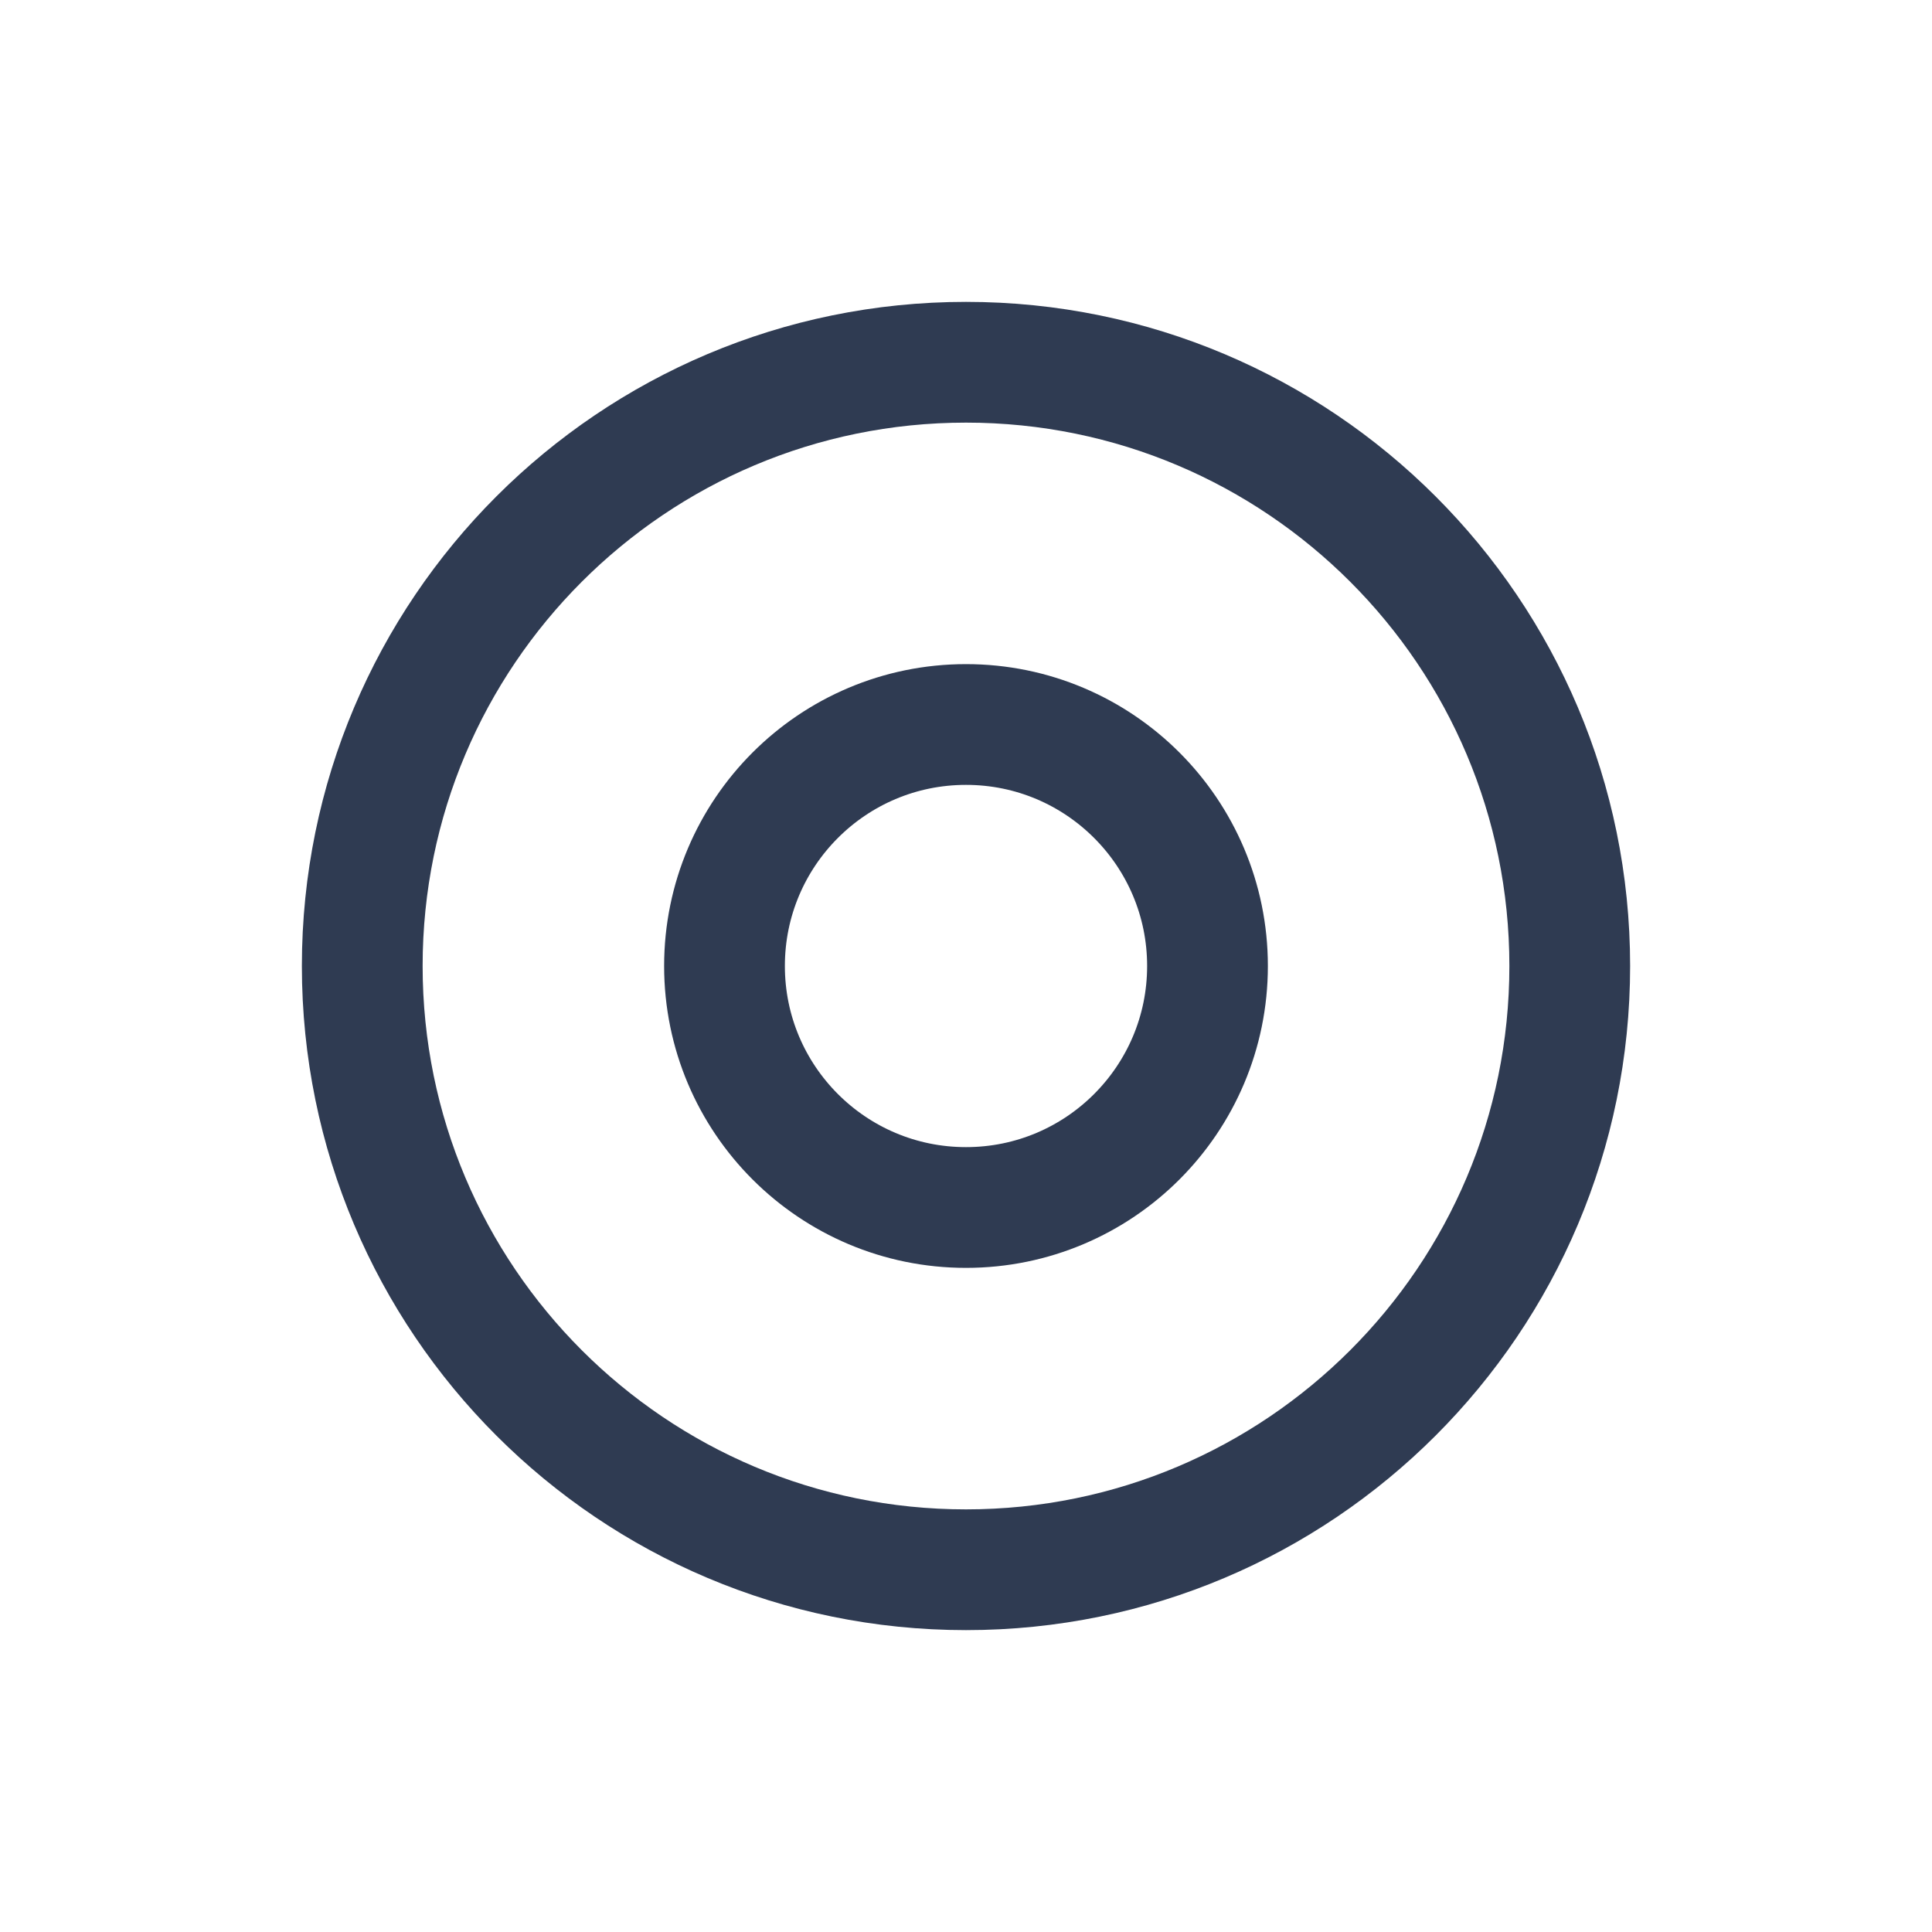
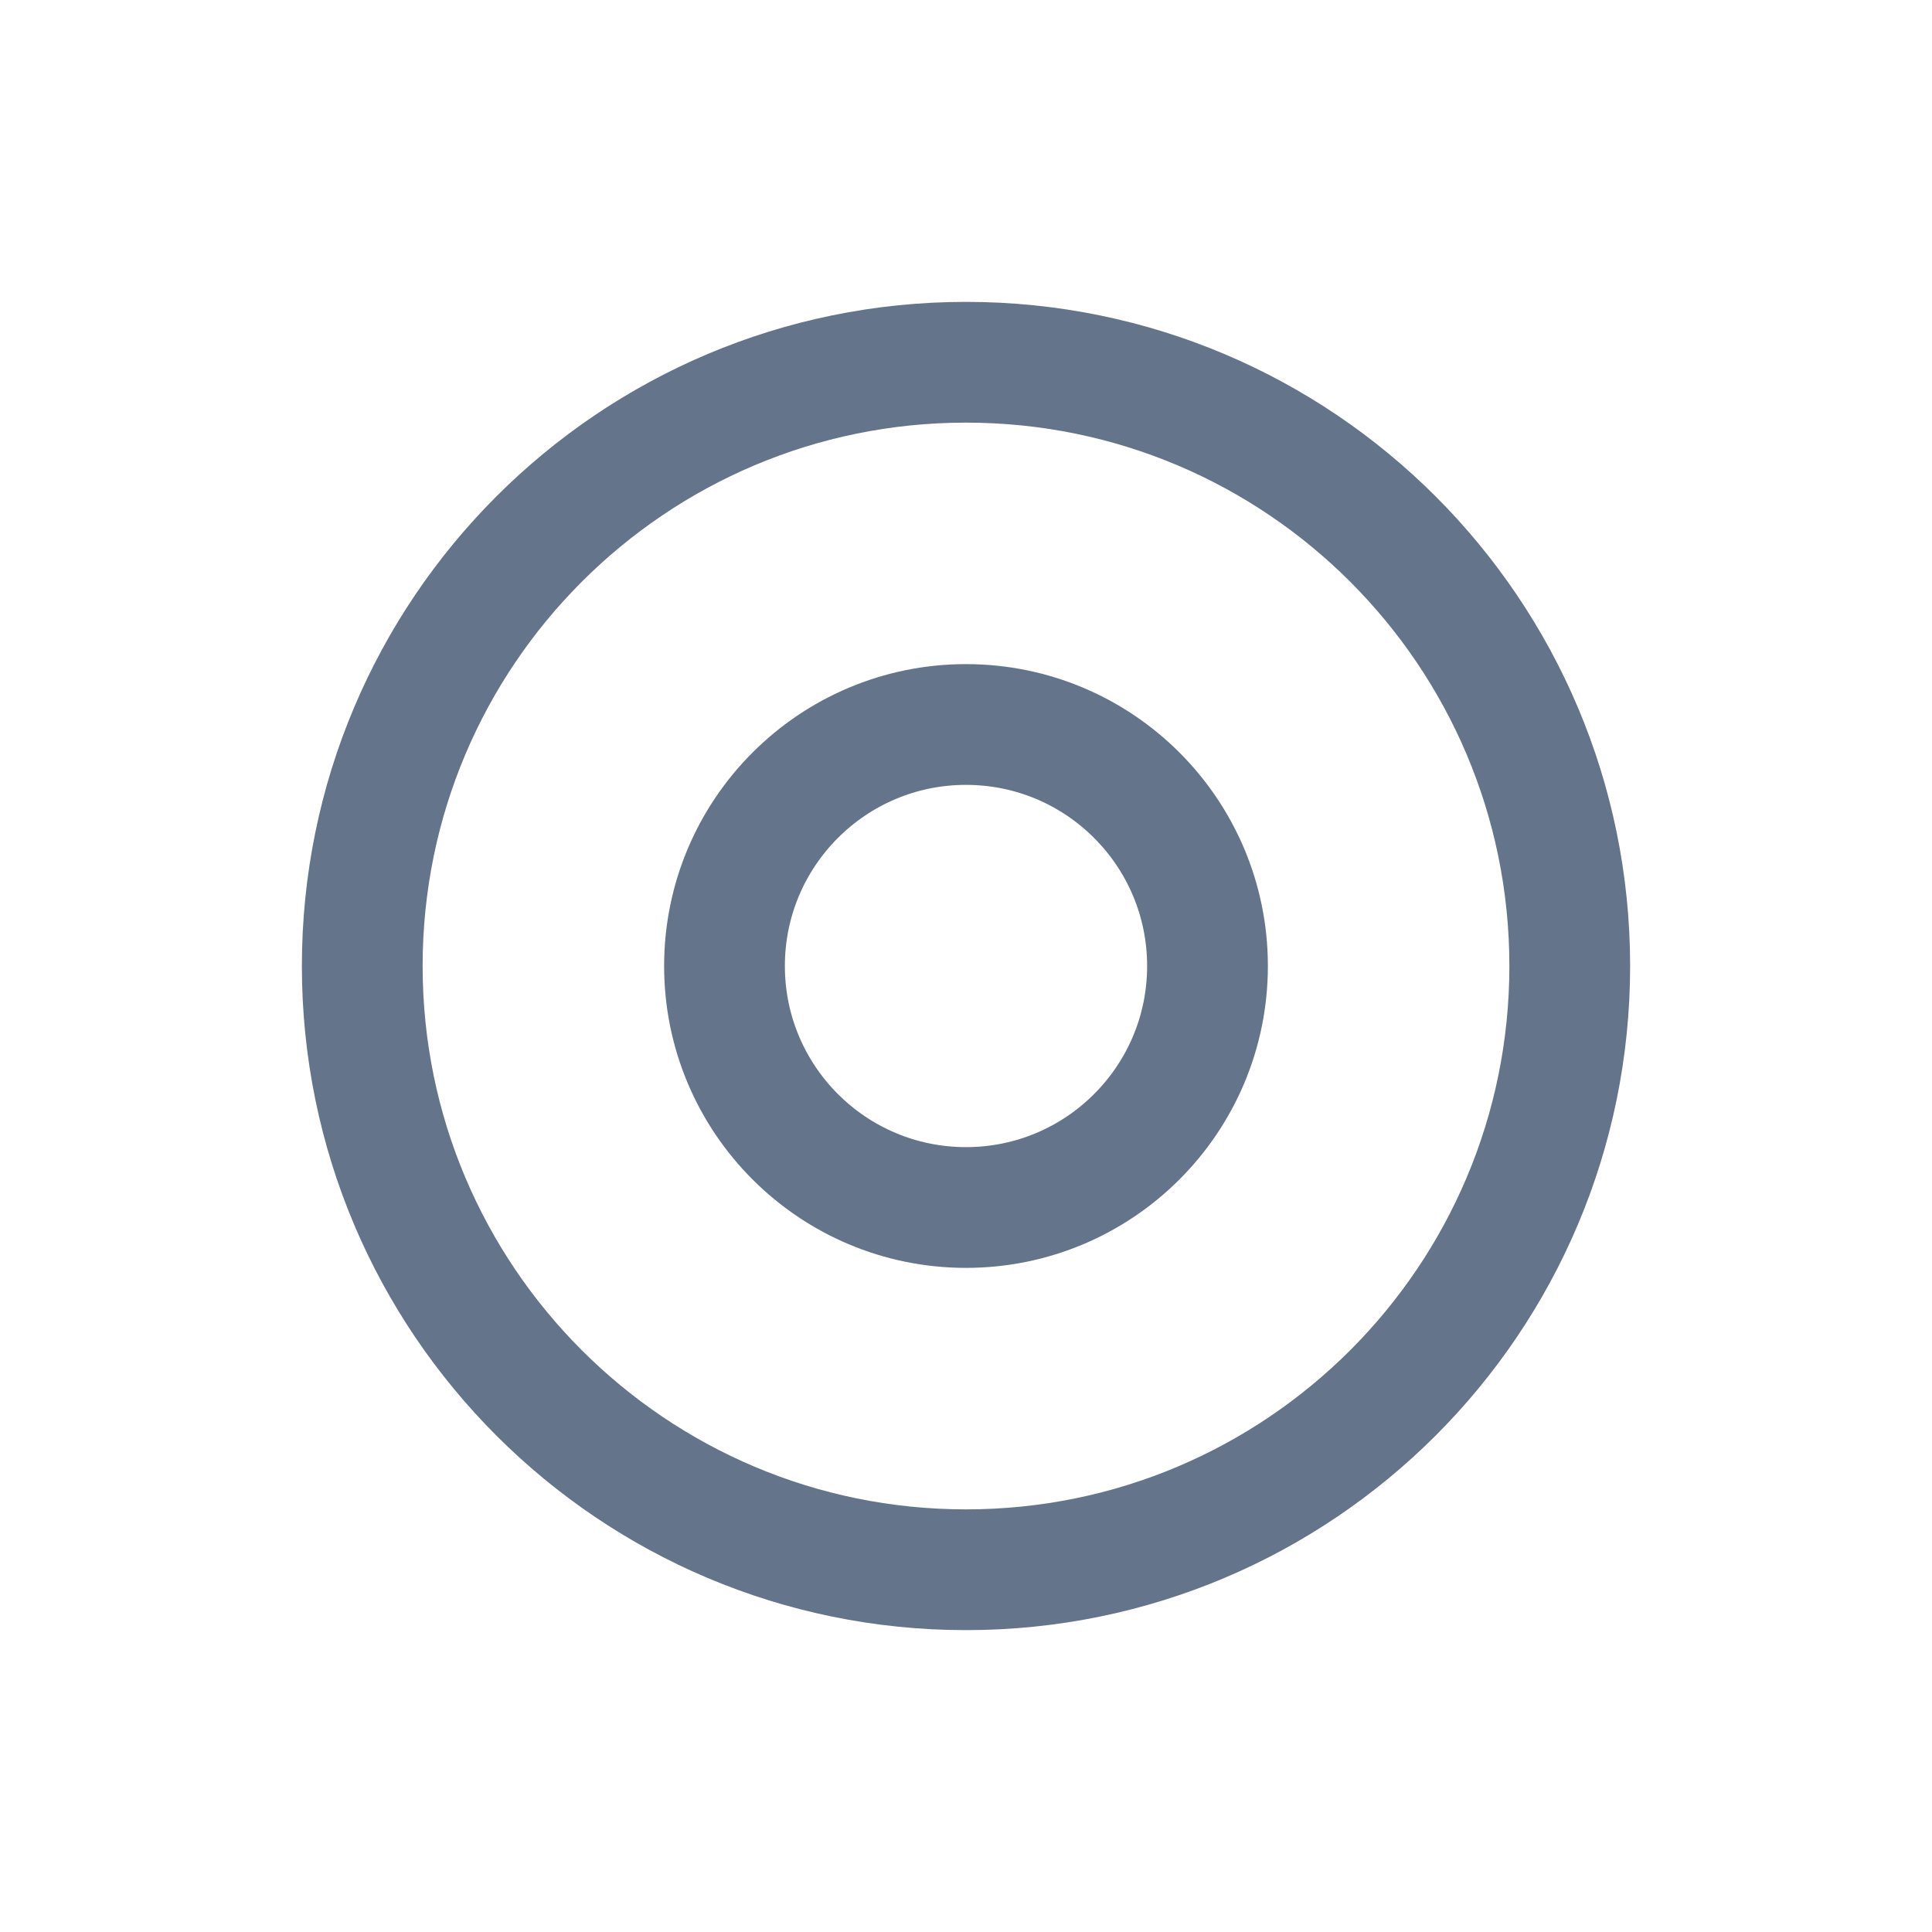
<svg xmlns="http://www.w3.org/2000/svg" width="64" height="64" viewBox="0 0 64 64" fill="none">
-   <circle cx="32" cy="32" r="20" stroke="#2F3B52" stroke-width="4" />
-   <circle cx="32" cy="32" r="8" stroke="#2F3B52" stroke-width="4" />
+   <circle cx="32" cy="32" r="20" stroke="#64748B" stroke-width="4" />
+   <circle cx="32" cy="32" r="8" stroke="#64748B" stroke-width="4" />
</svg>
